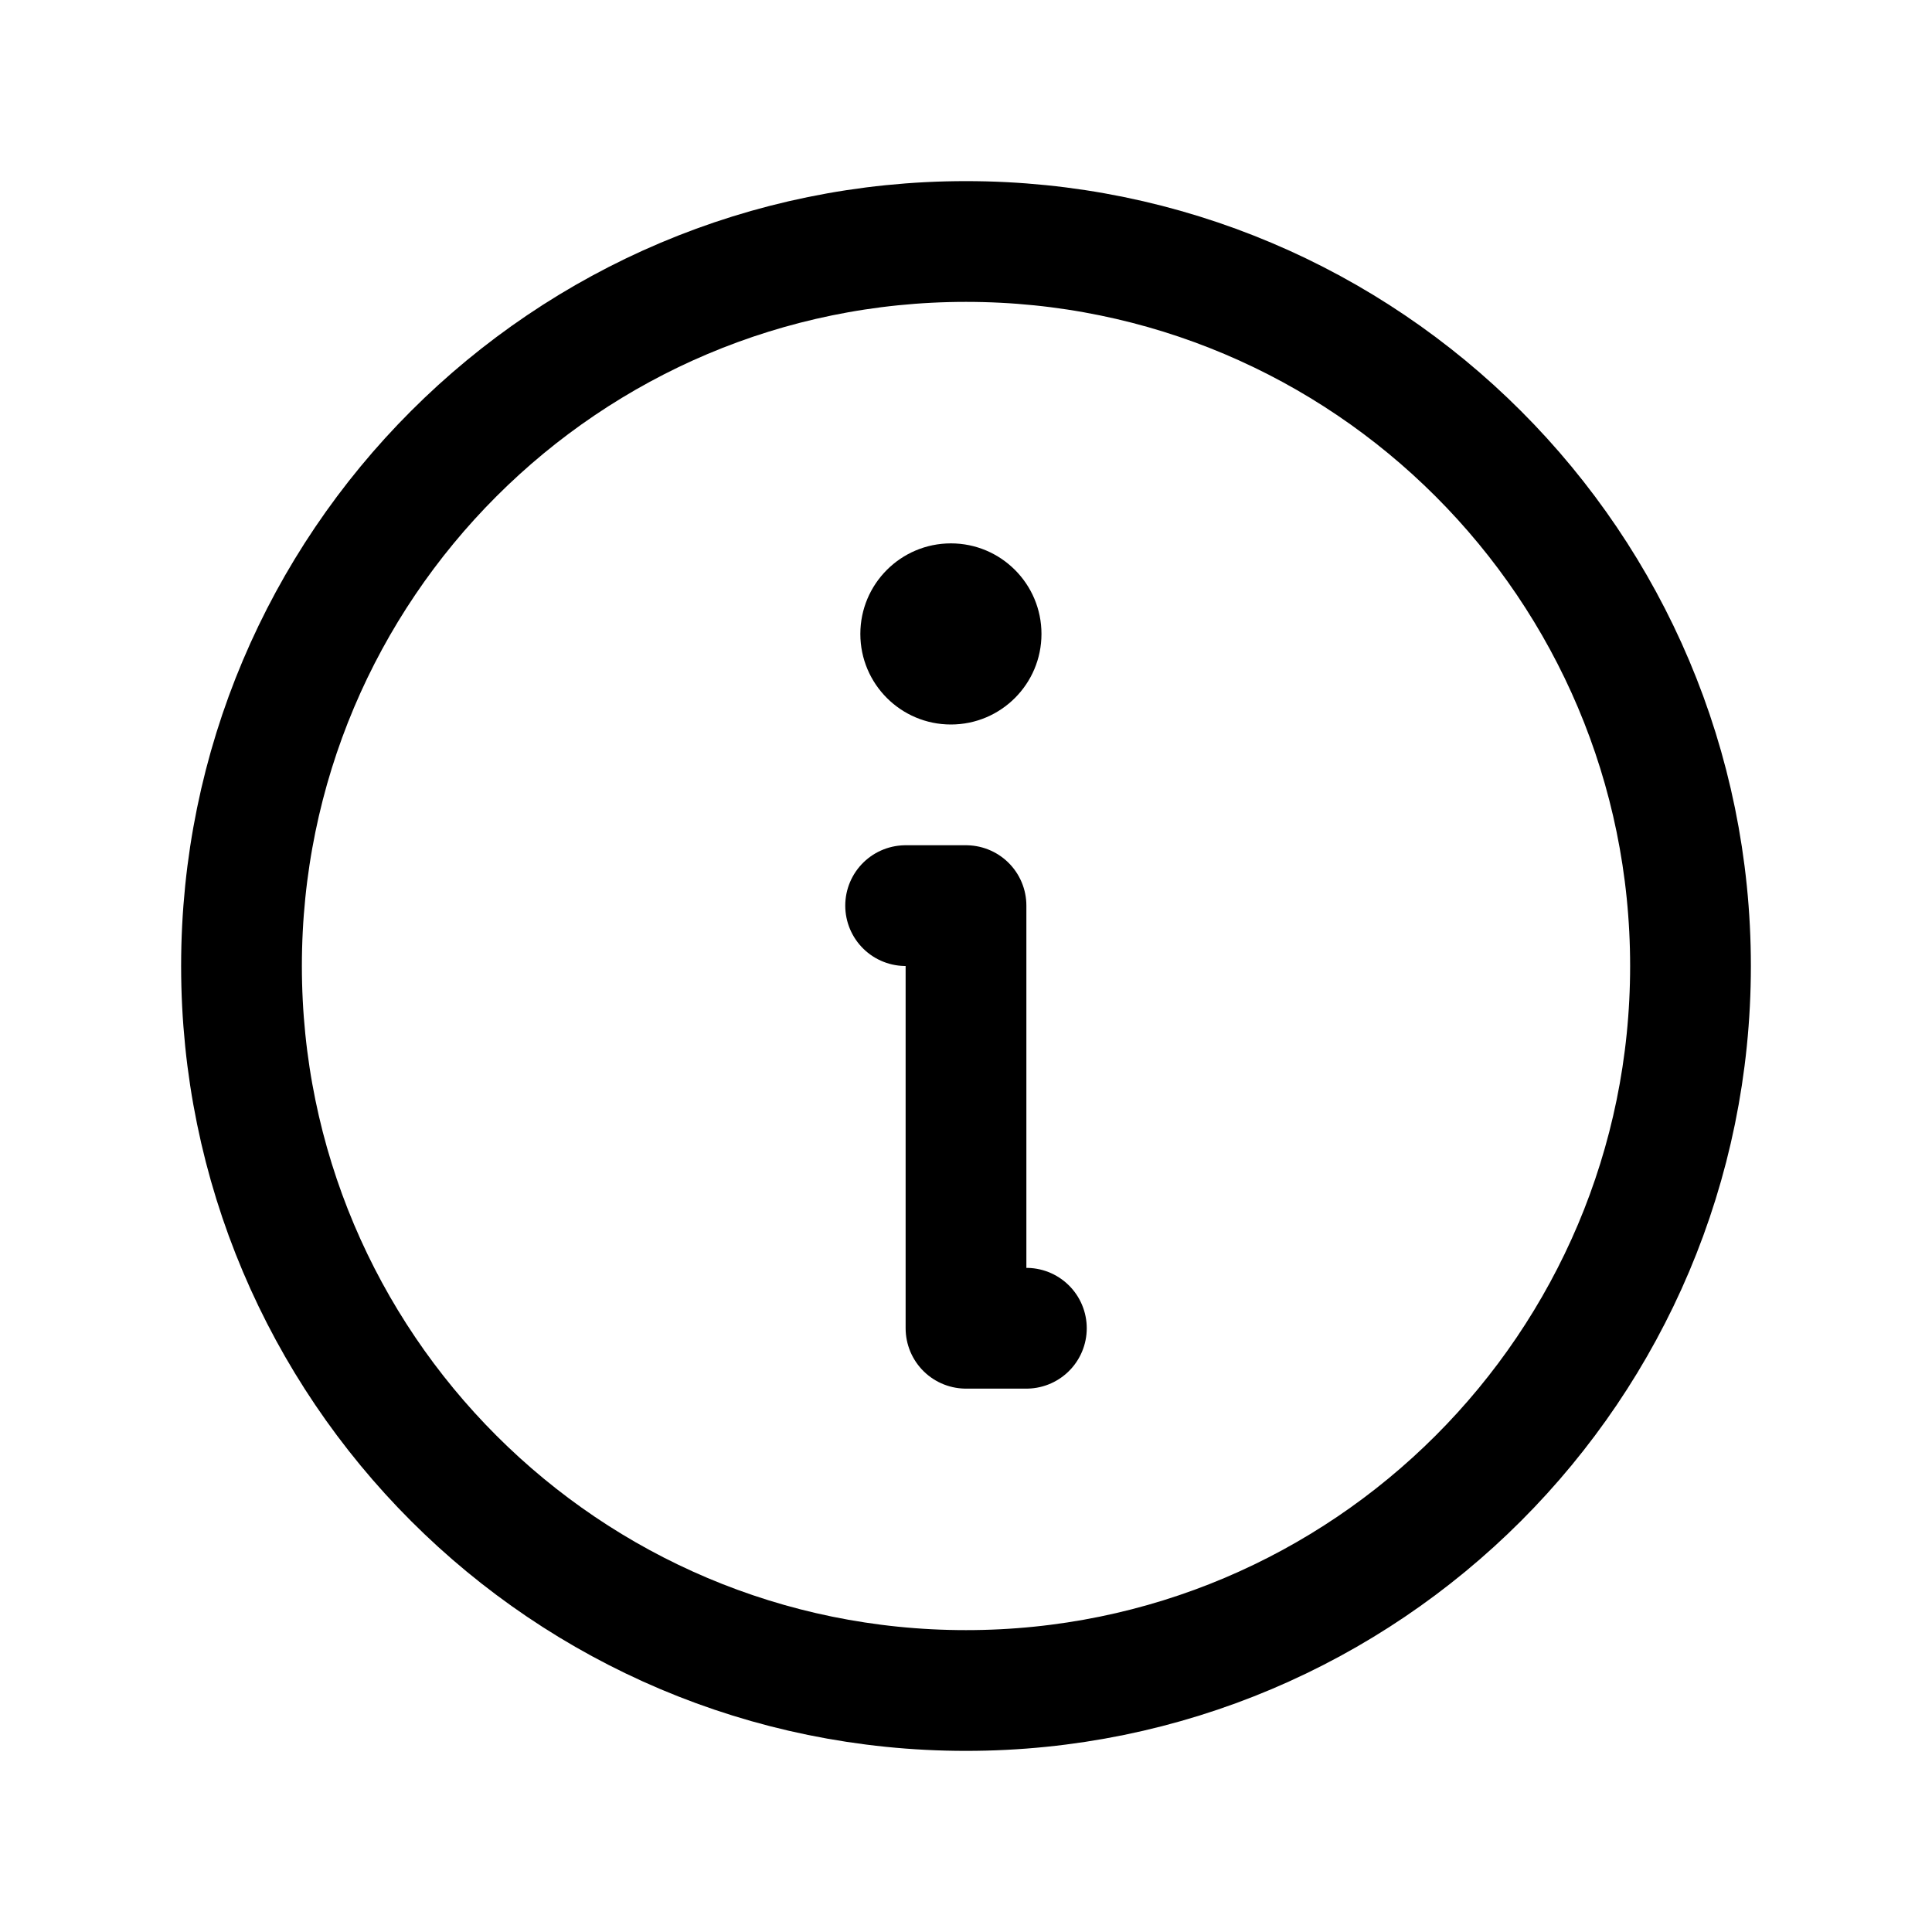
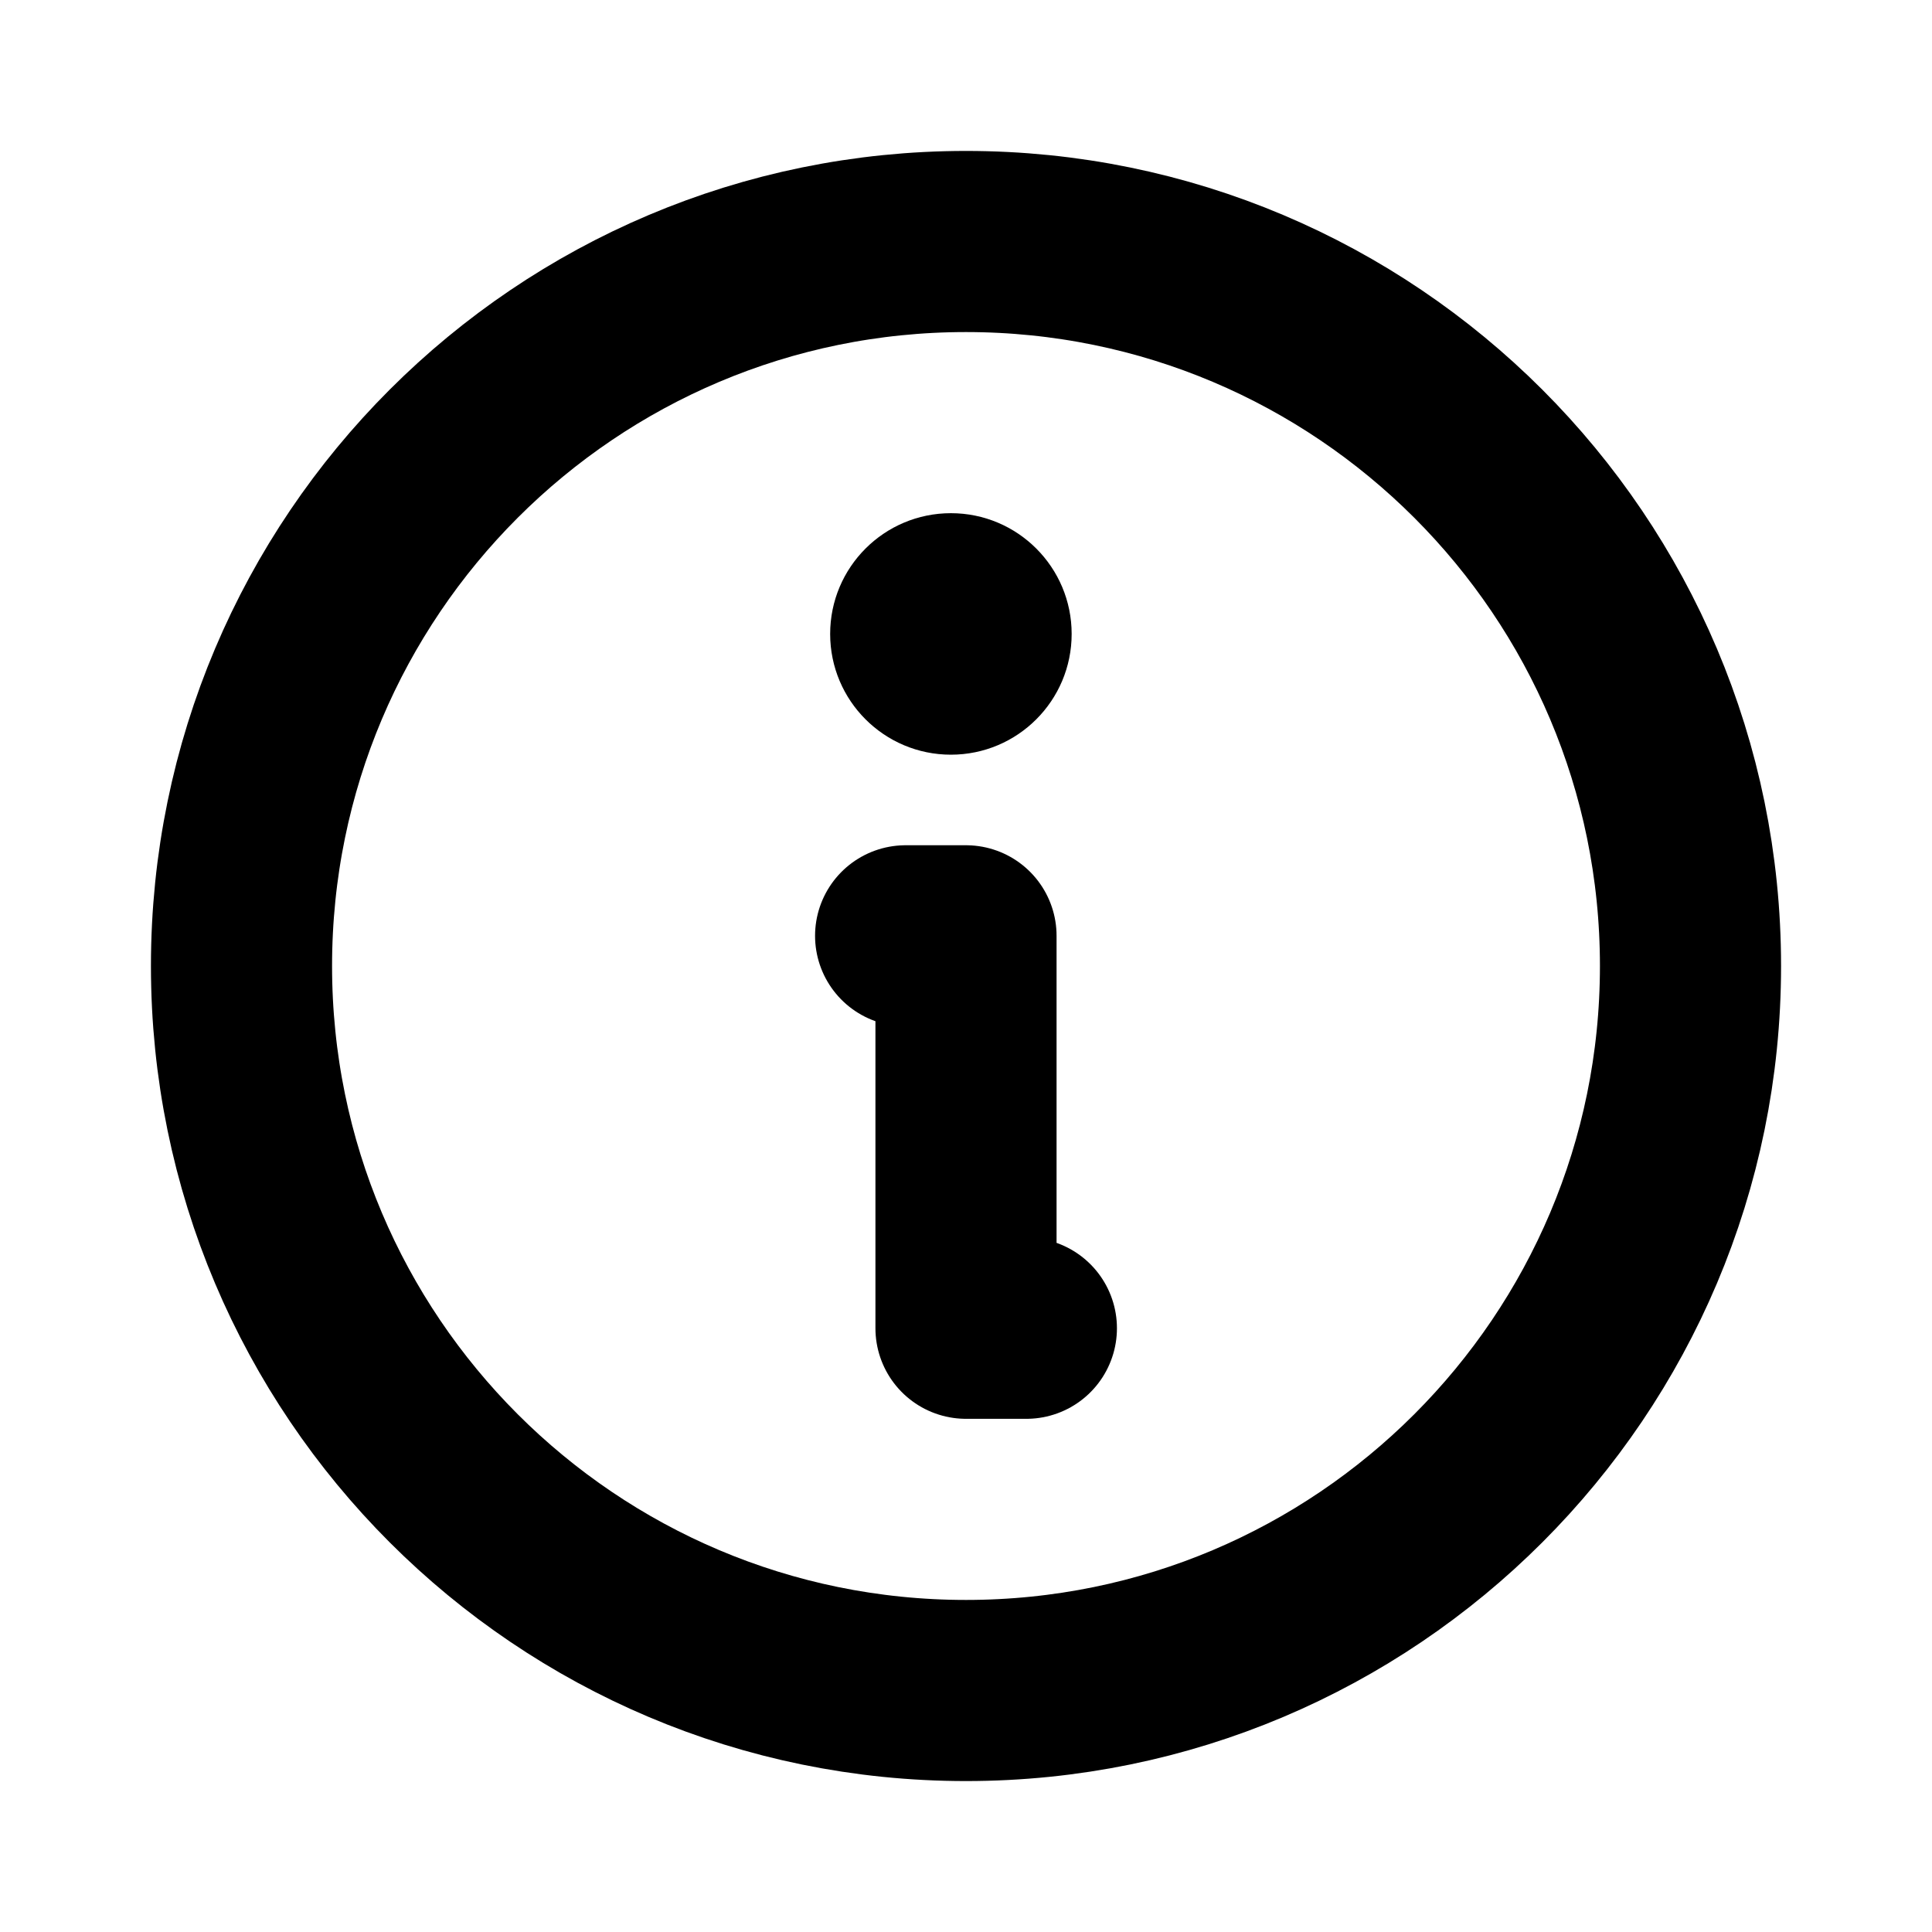
<svg xmlns="http://www.w3.org/2000/svg" viewBox="0 0 256 256">
  <rect width="256" height="256" fill="none" />
-   <circle cx="128" cy="128" r="96" fill="none" stroke="#000" stroke-linecap="round" stroke-linejoin="round" stroke-width="16" />
-   <polyline points="120 120 128 120 128 176 136 176" fill="none" stroke="#000" stroke-linecap="round" stroke-linejoin="round" stroke-width="16" />
-   <circle cx="126" cy="84" r="12" />
+   <circle cx="128" cy="128" r="96" fill="none" stroke="#000" stroke-linecap="round" stroke-linejoin="round" stroke-width="24" />
+   <polyline points="120 124 128 124 128 176 136 176" fill="none" stroke="#000" stroke-linecap="round" stroke-linejoin="round" stroke-width="24" />
+   <circle cx="126" cy="84" r="16" />
</svg>
